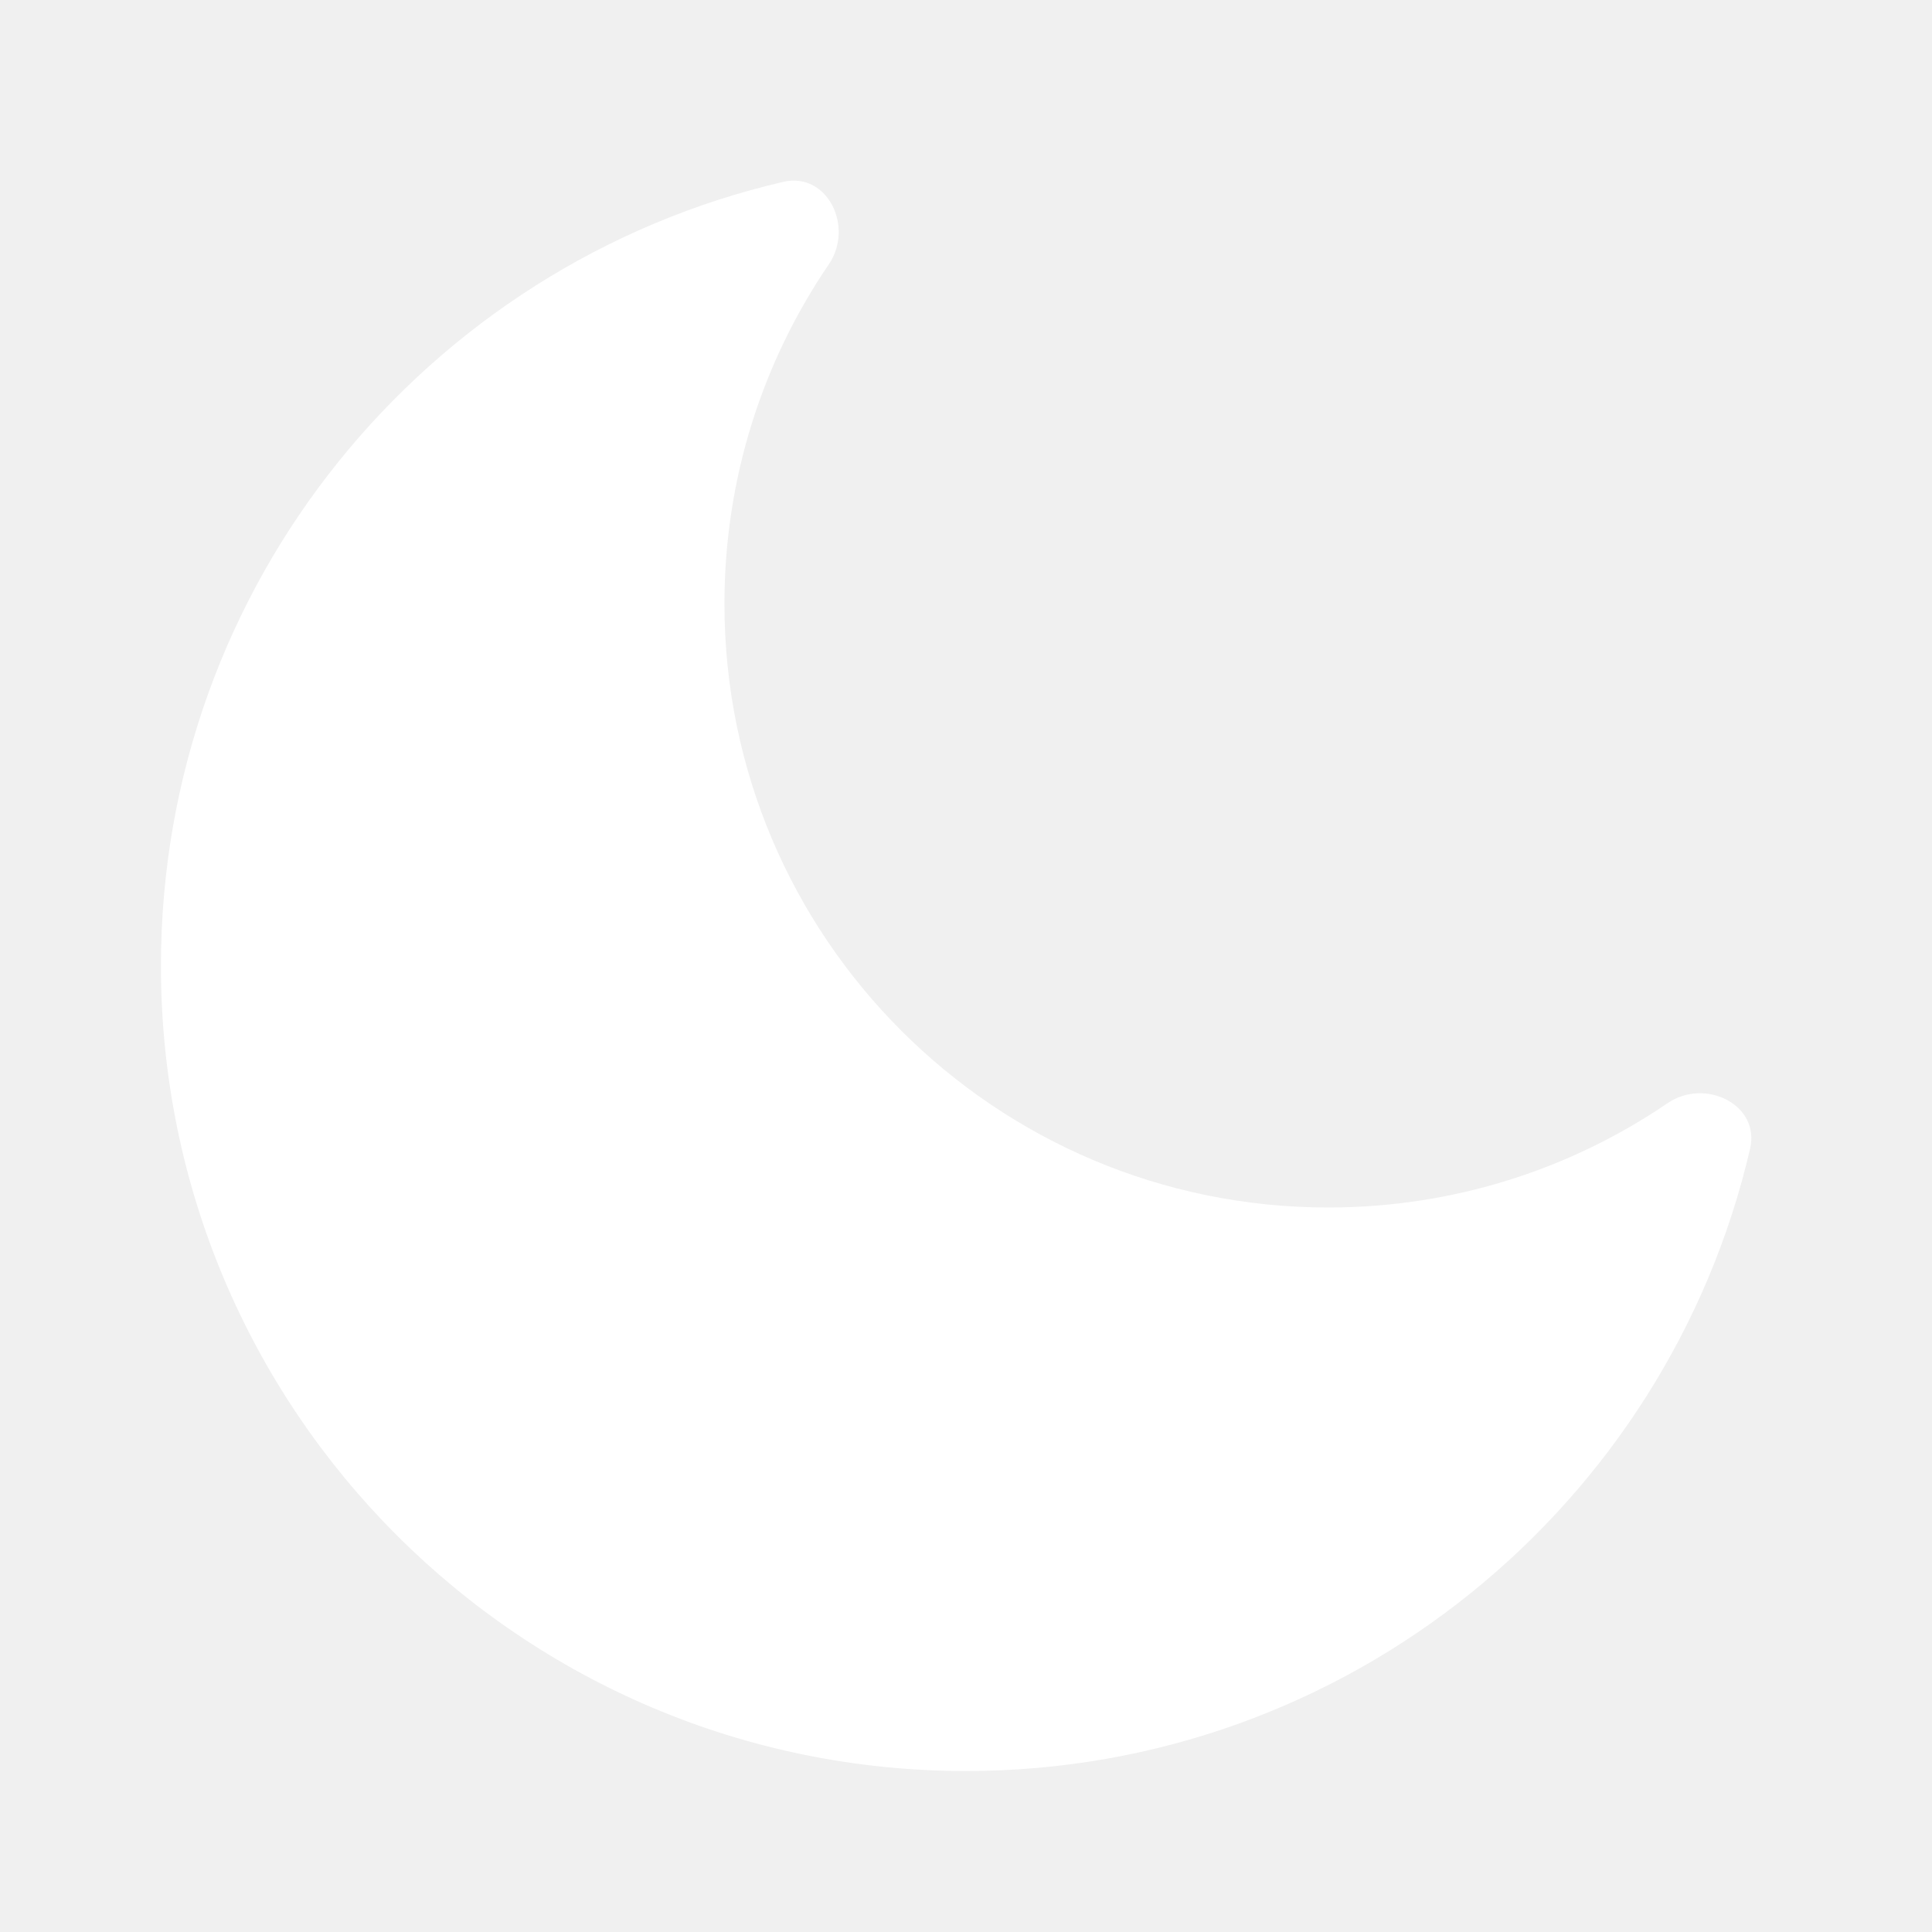
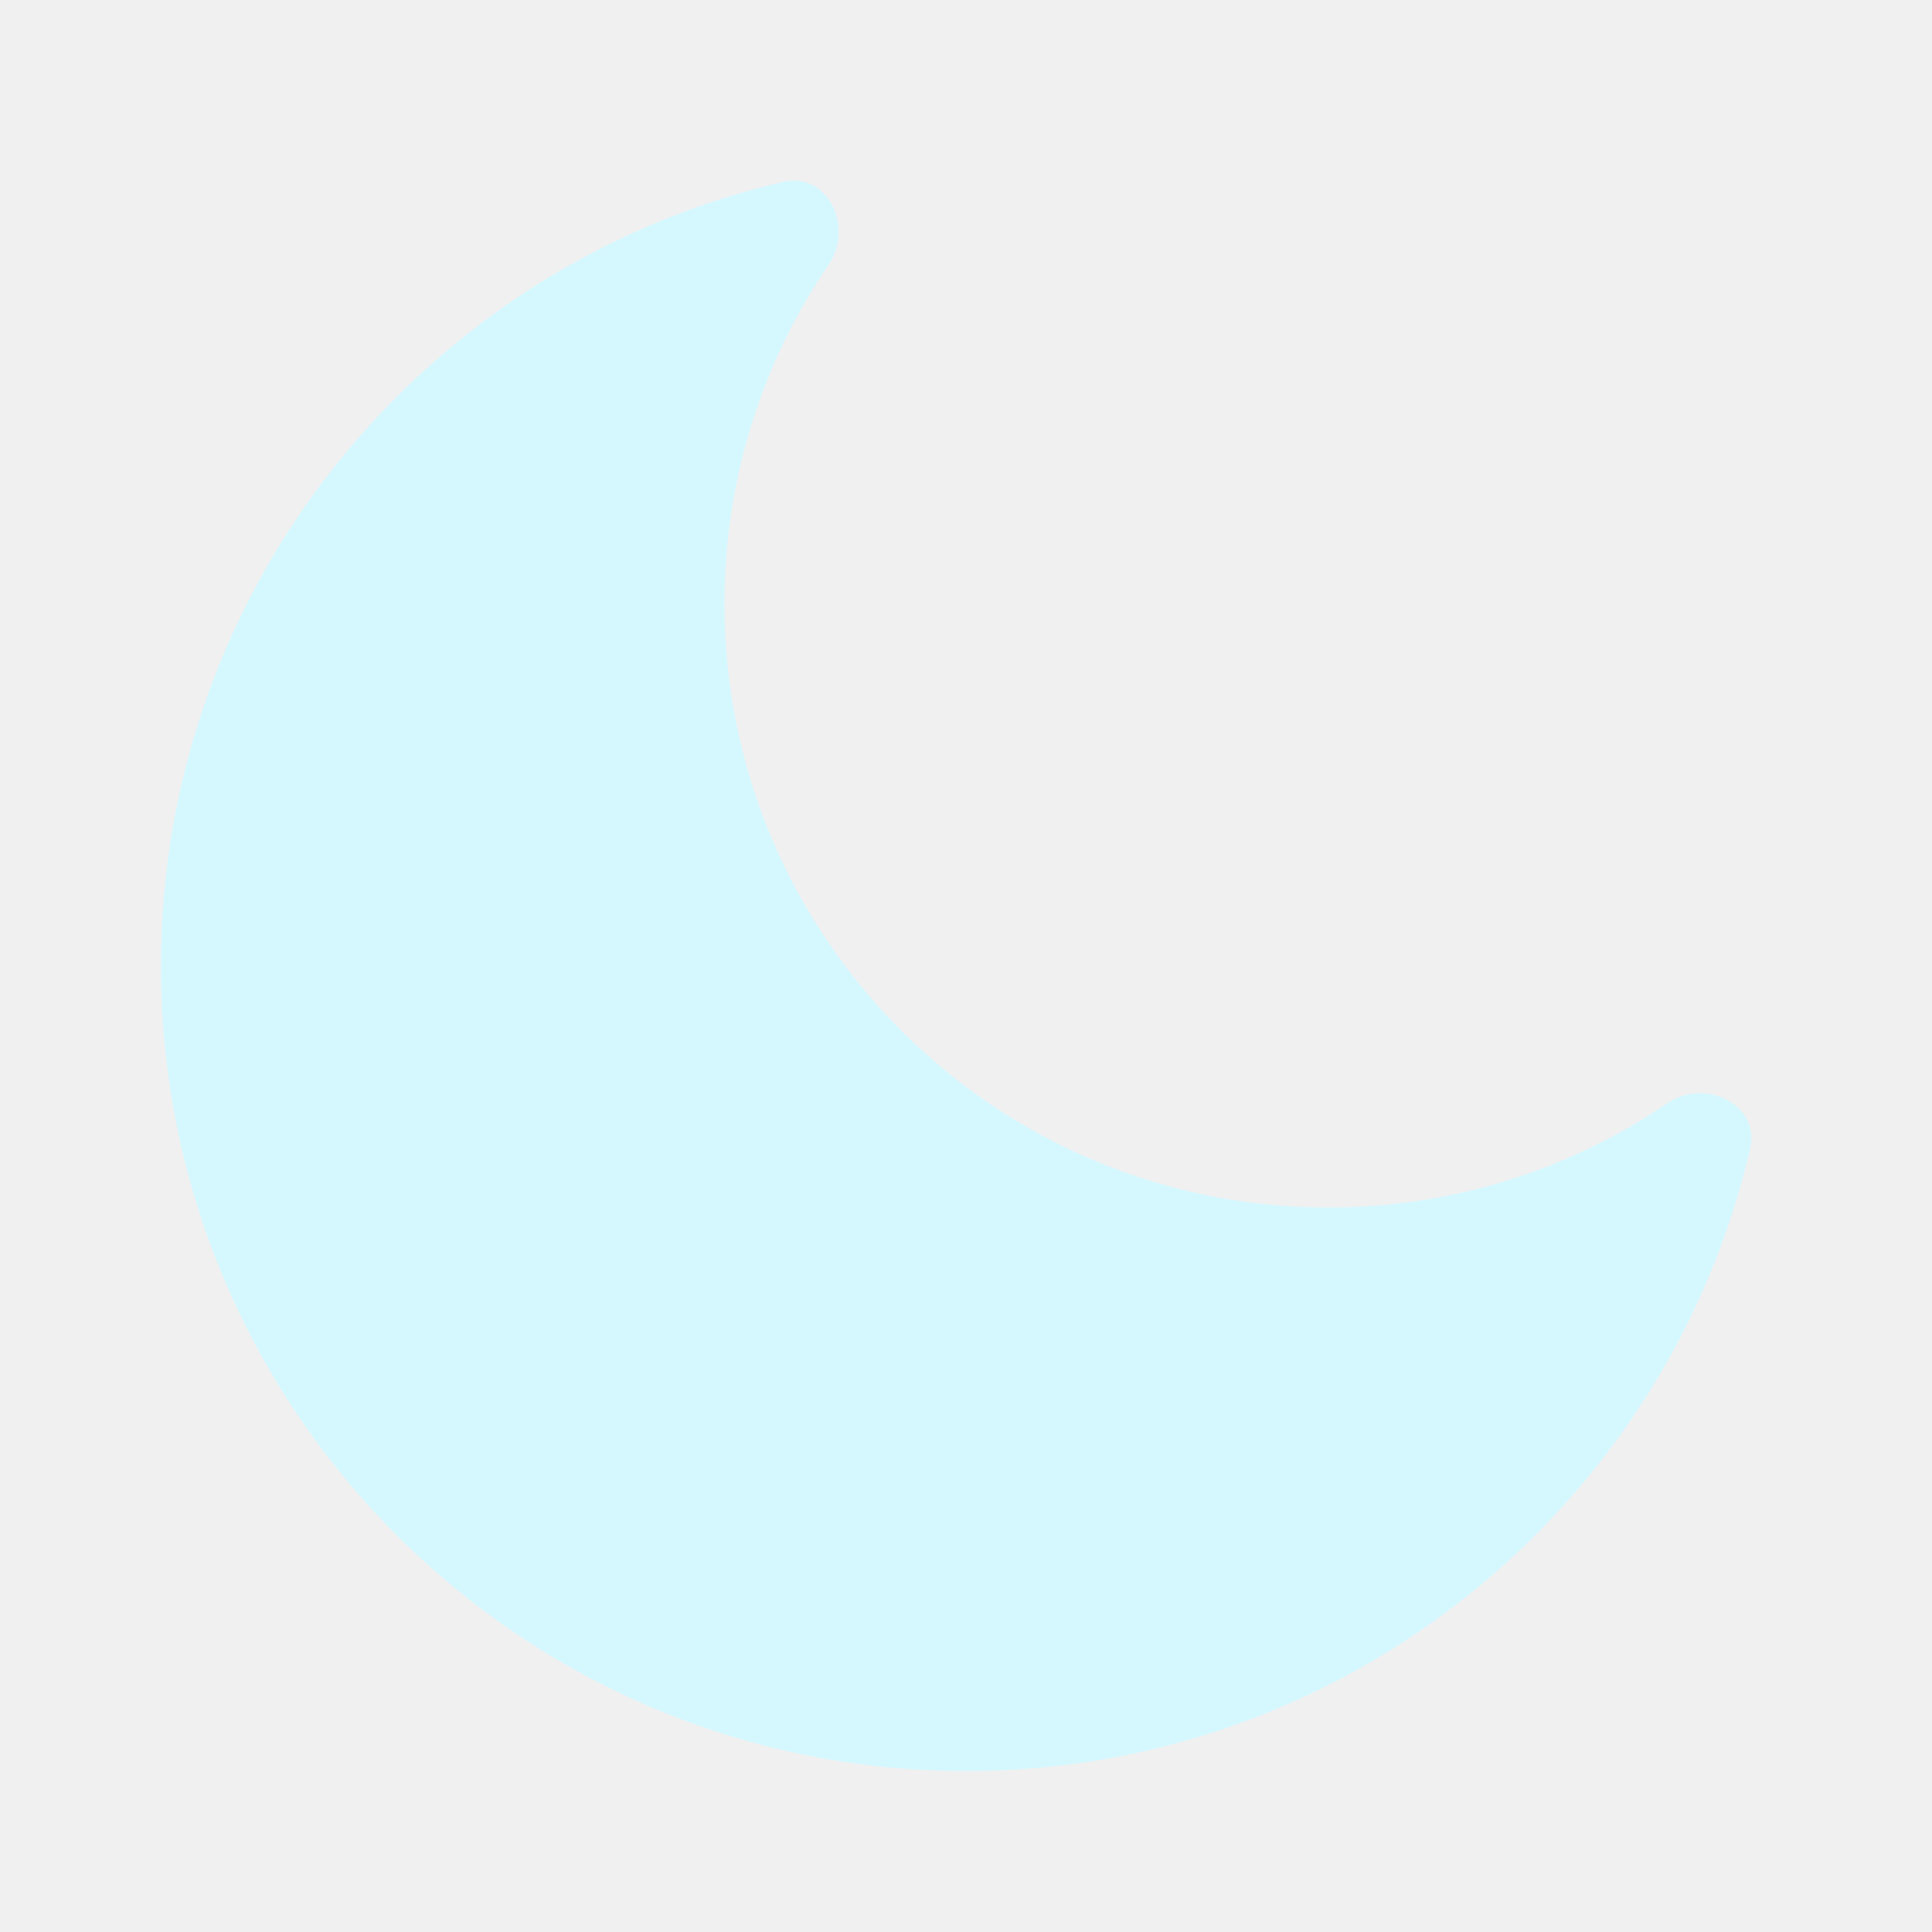
<svg xmlns="http://www.w3.org/2000/svg" width="40" height="40" viewBox="0 0 40 40" fill="none">
-   <path d="M16.217 3.765C17.13 3.553 17.688 4.697 17.16 5.472C15.796 7.475 14.999 9.894 14.999 12.501C14.999 19.404 20.595 25 27.499 25C30.105 25 32.524 24.203 34.527 22.839C35.302 22.311 36.446 22.869 36.234 23.782C34.522 31.165 27.903 36.667 19.999 36.667C10.794 36.667 3.332 29.205 3.332 20C3.332 12.097 8.834 5.478 16.217 3.765Z" fill="white" />
+   <path d="M16.217 3.765C17.13 3.553 17.688 4.697 17.16 5.472C15.796 7.475 14.999 9.894 14.999 12.501C14.999 19.404 20.595 25 27.499 25C30.105 25 32.524 24.203 34.527 22.839C35.302 22.311 36.446 22.869 36.234 23.782C34.522 31.165 27.903 36.667 19.999 36.667C10.794 36.667 3.332 29.205 3.332 20C3.332 12.097 8.834 5.478 16.217 3.765Z" fill="#d5f8ff" />
</svg>
